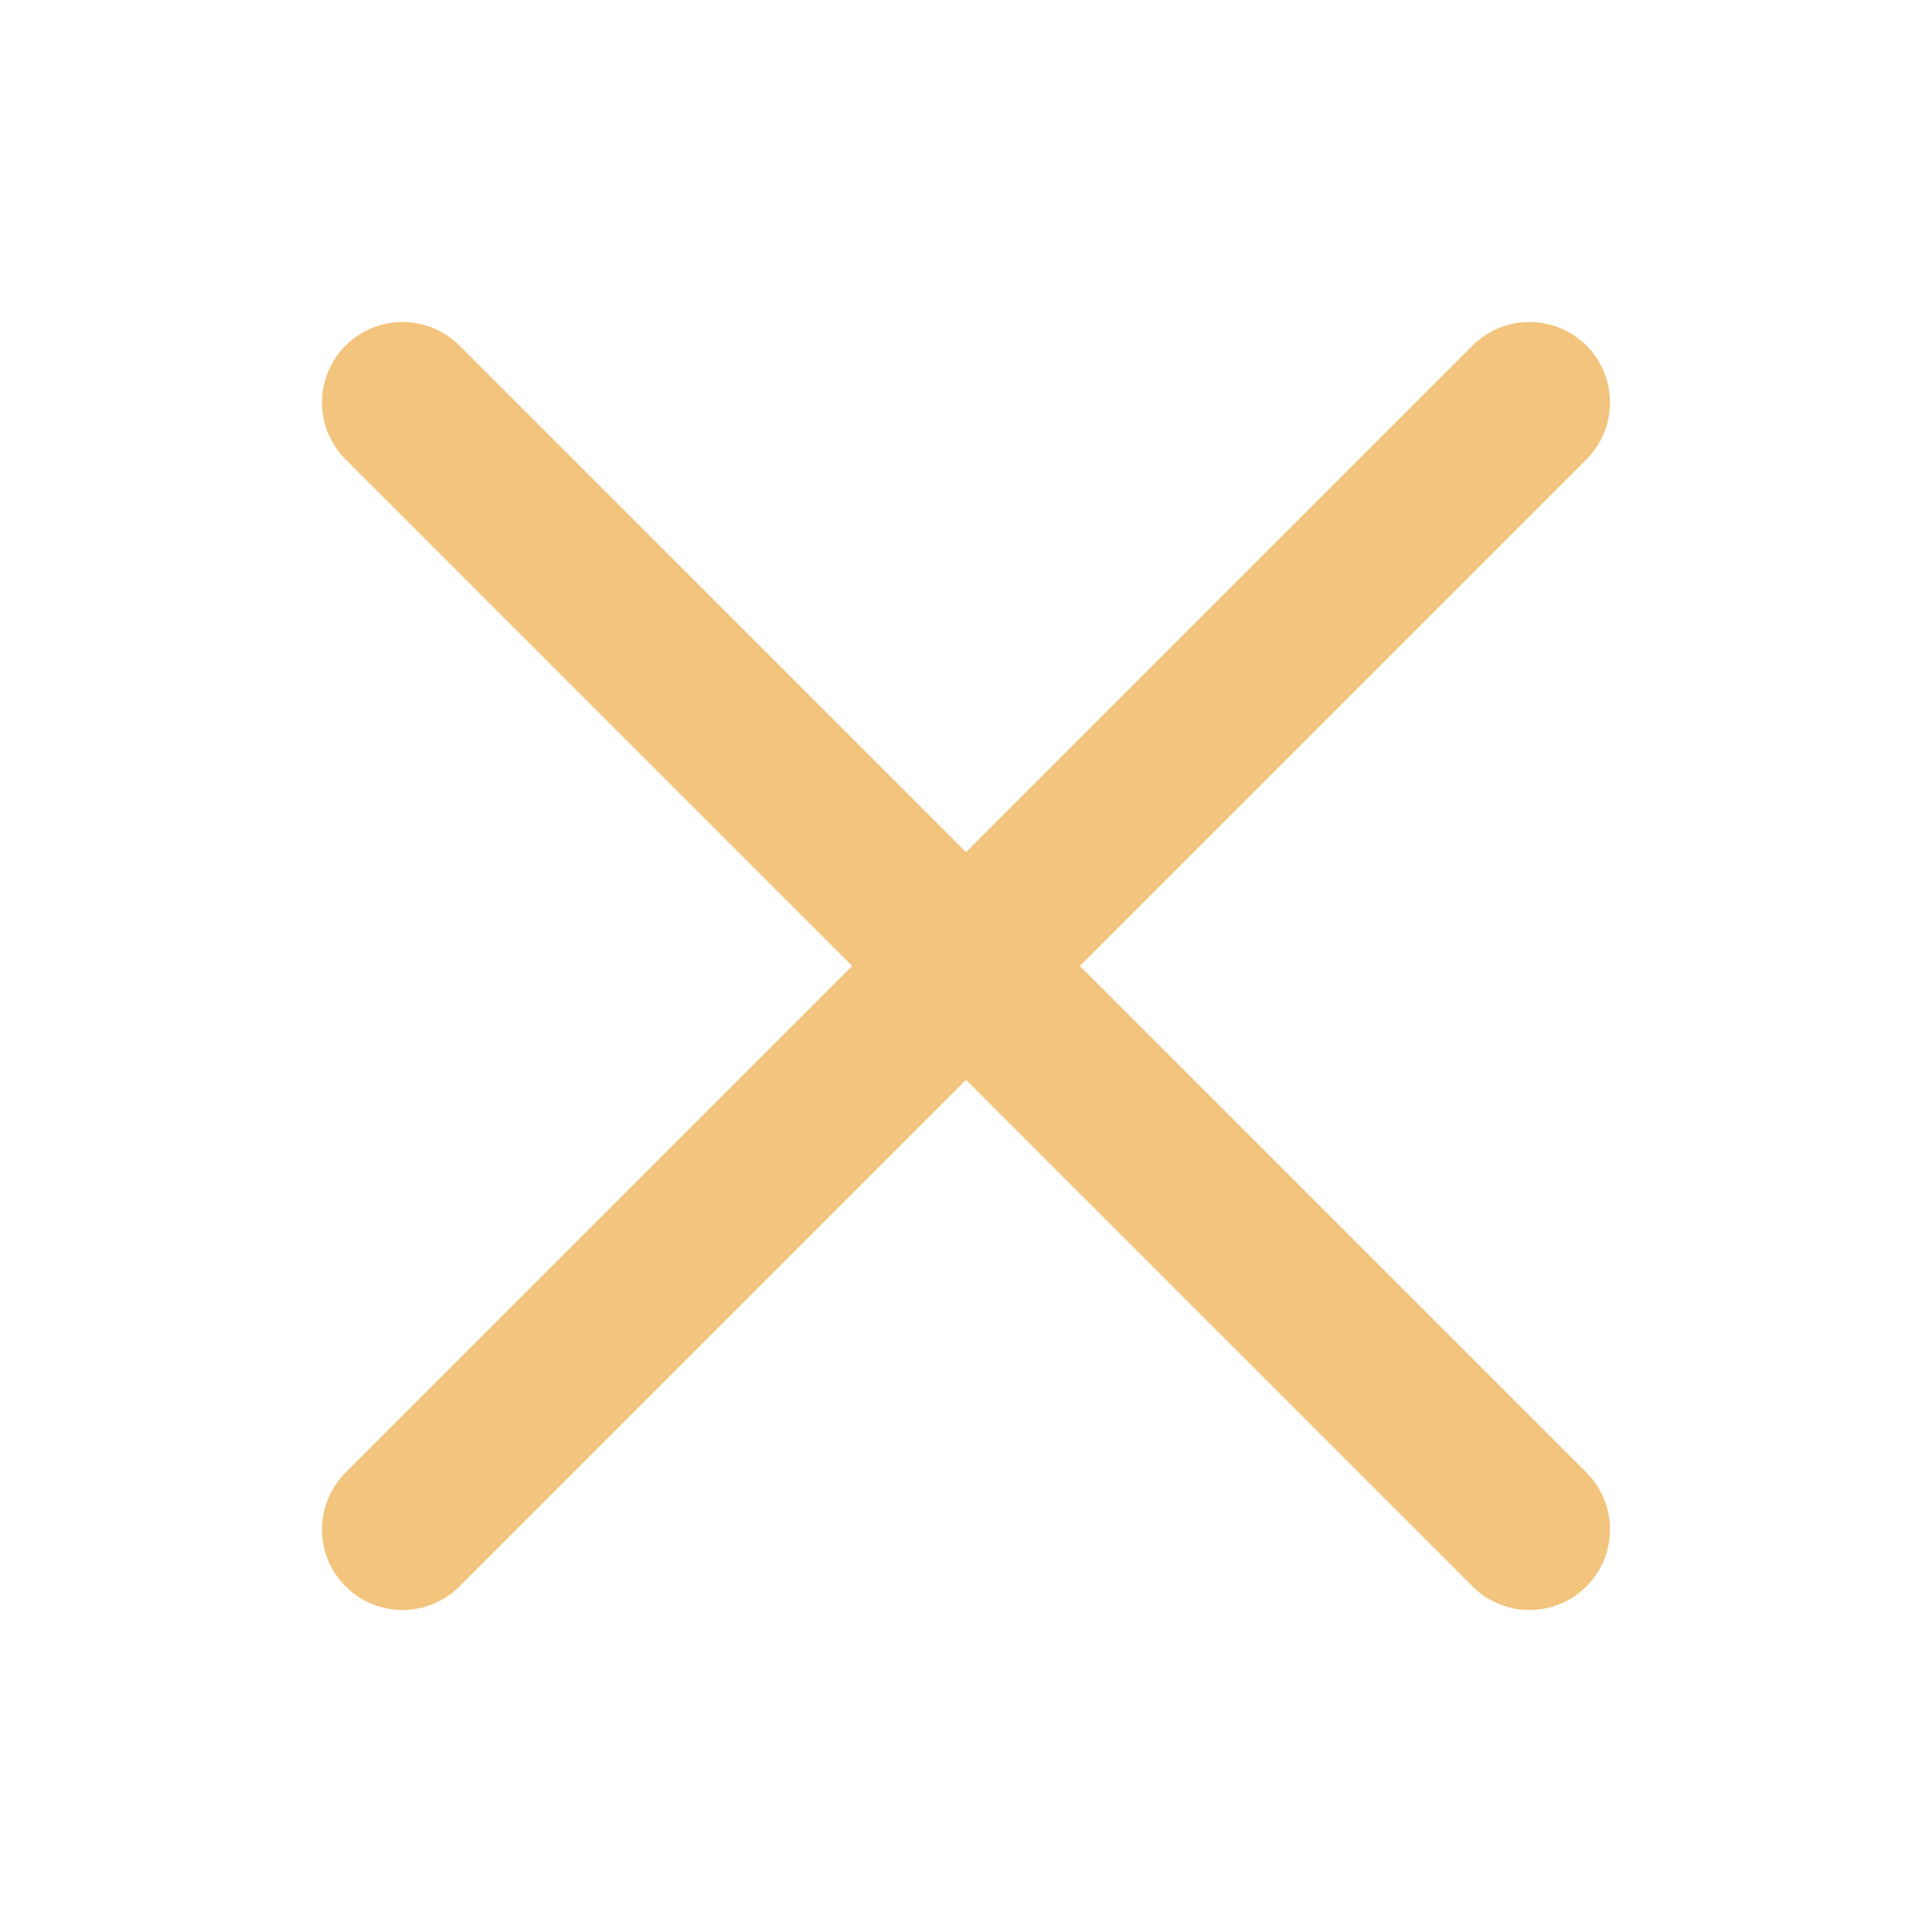
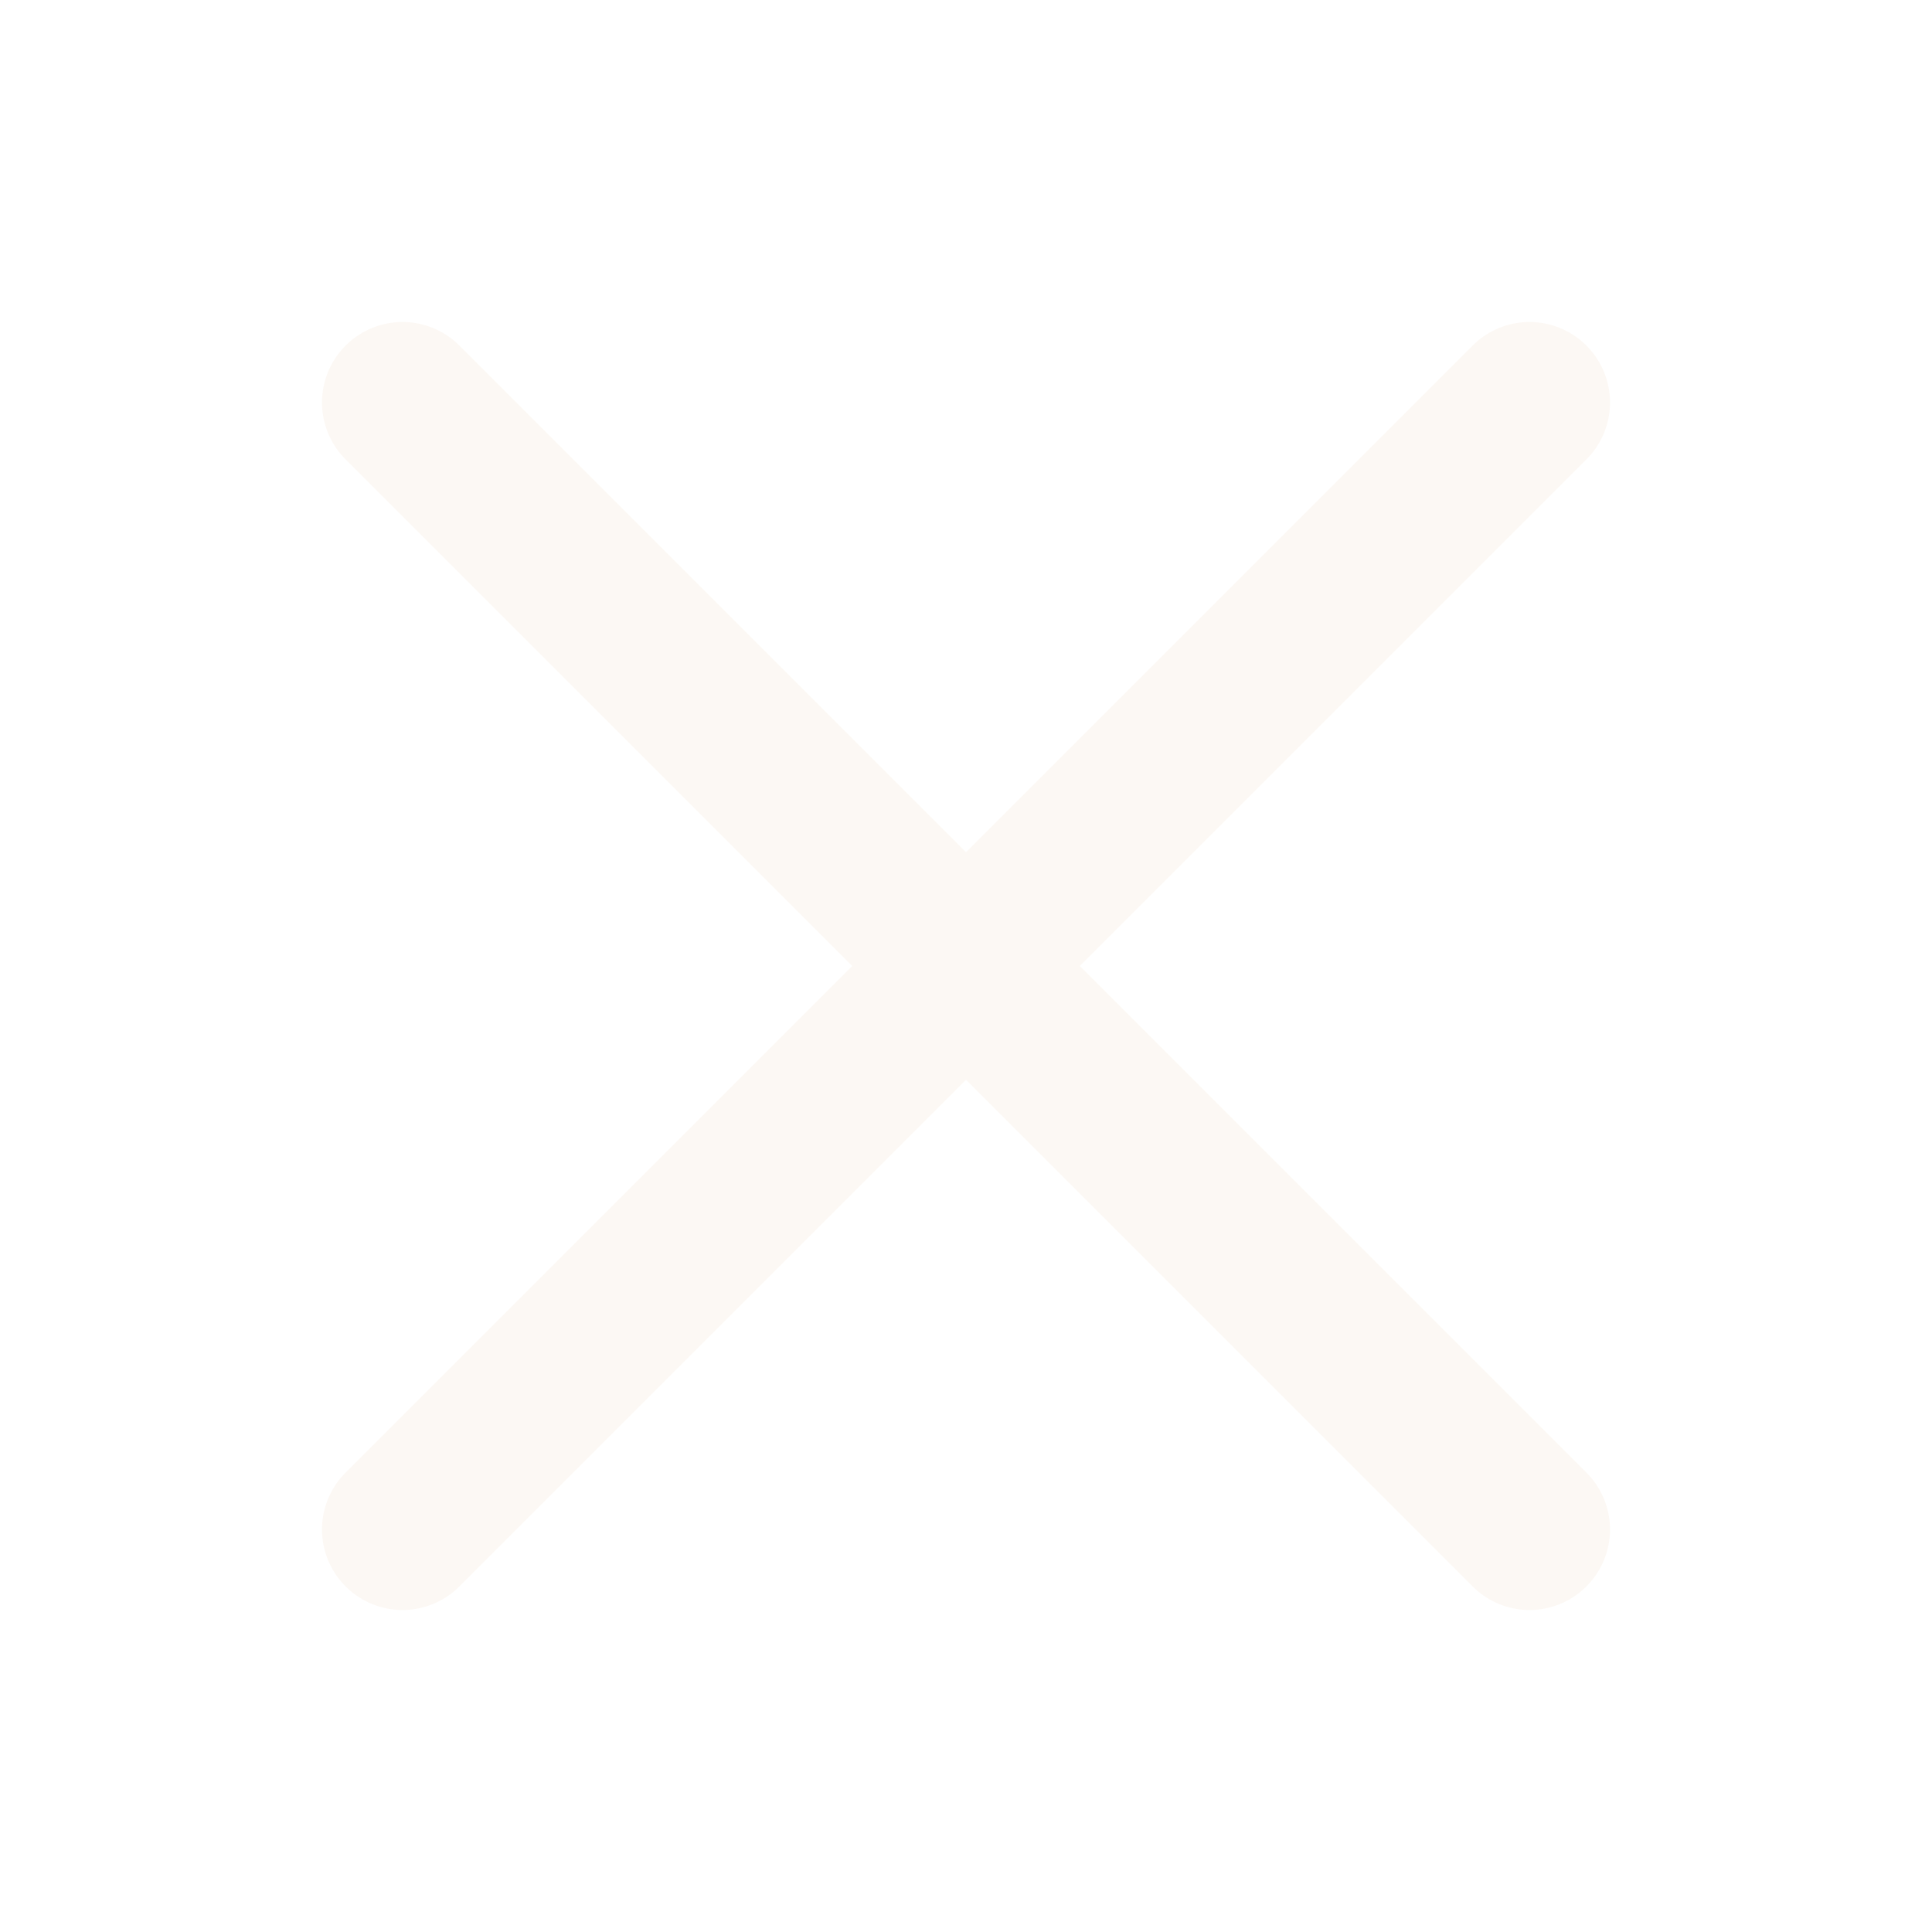
<svg xmlns="http://www.w3.org/2000/svg" fill="#000000" width="800px" height="800px" viewBox="0 0 24 24" id="cross" data-name="Flat Line" class="icon flat-line">
  <g id="SVGRepo_bgCarrier" stroke-width="0" />
  <g id="SVGRepo_tracerCarrier" stroke-linecap="round" stroke-linejoin="round" />
  <g id="SVGRepo_iconCarrier">
-     <path id="primary" d="M19,19,5,5M19,5,5,19" style="fill: none; stroke: #f3c47d; stroke-linecap: round; stroke-linejoin: round; stroke-width: 2;" />
+     <path id="primary" d="M19,19,5,5M19,5,5,19" style="fill: none; stroke: #fcf8f4; stroke-linecap: round; stroke-linejoin: round; stroke-width: 2;" />
  </g>
</svg>
